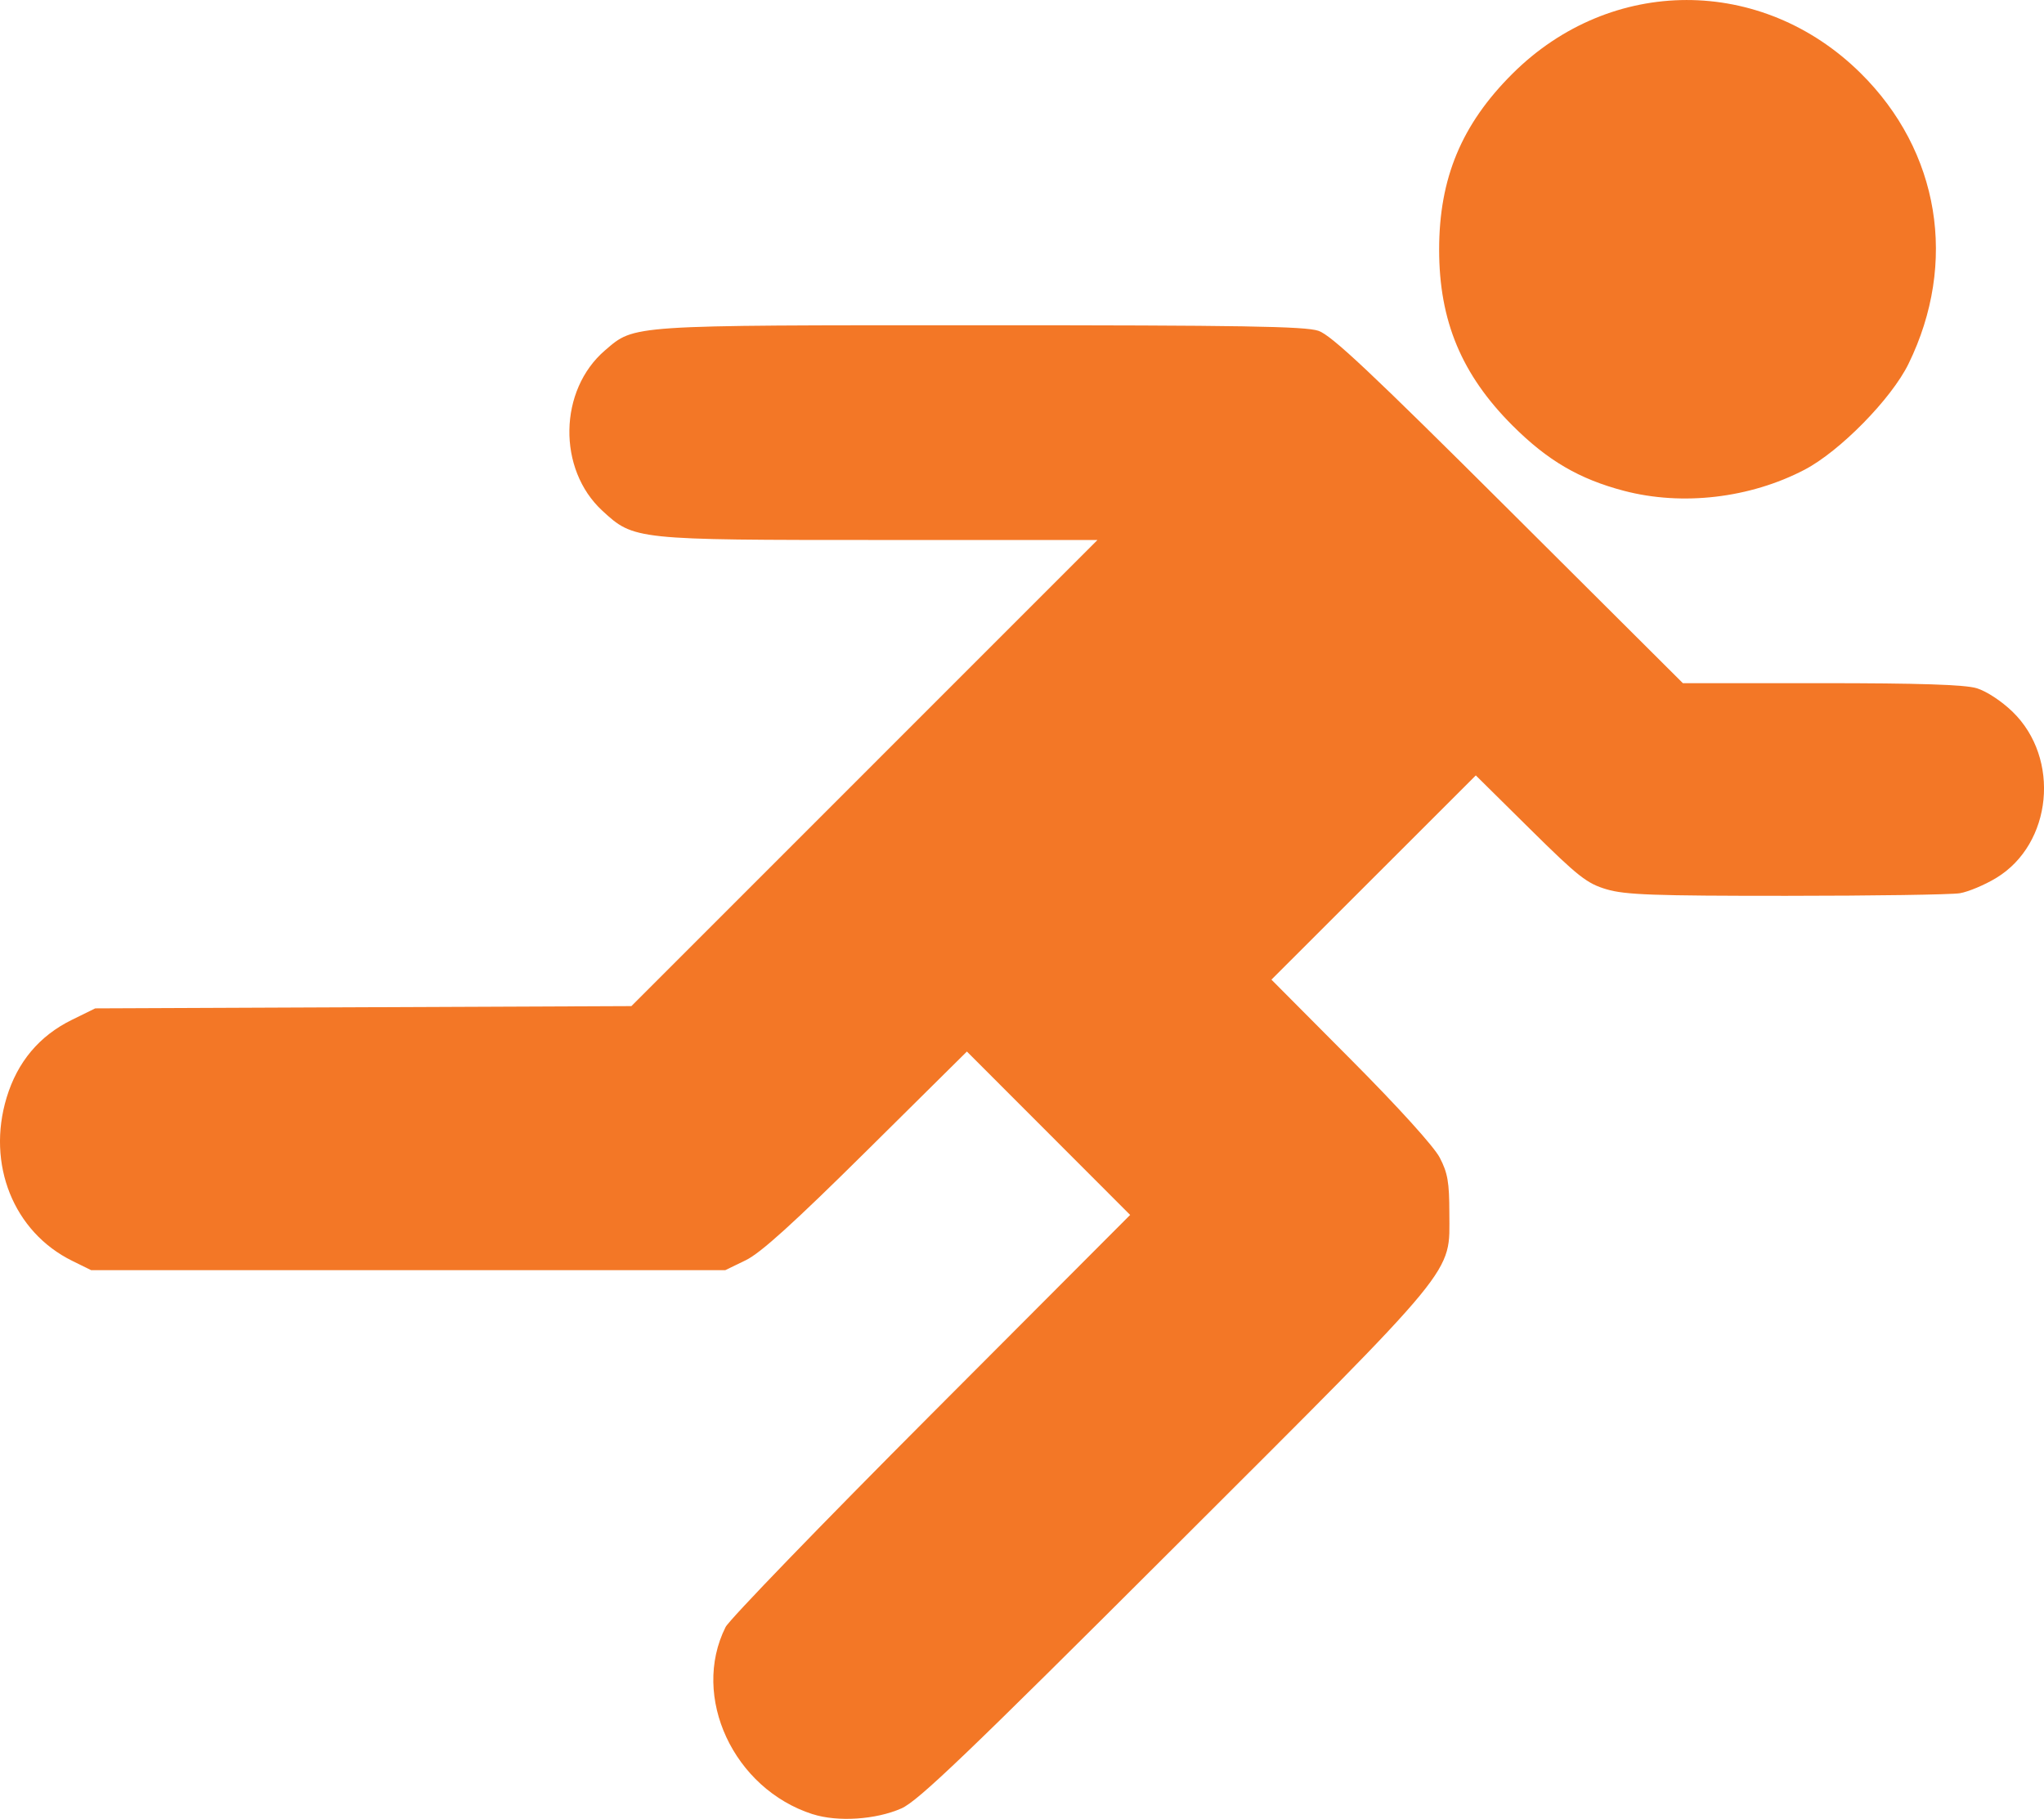
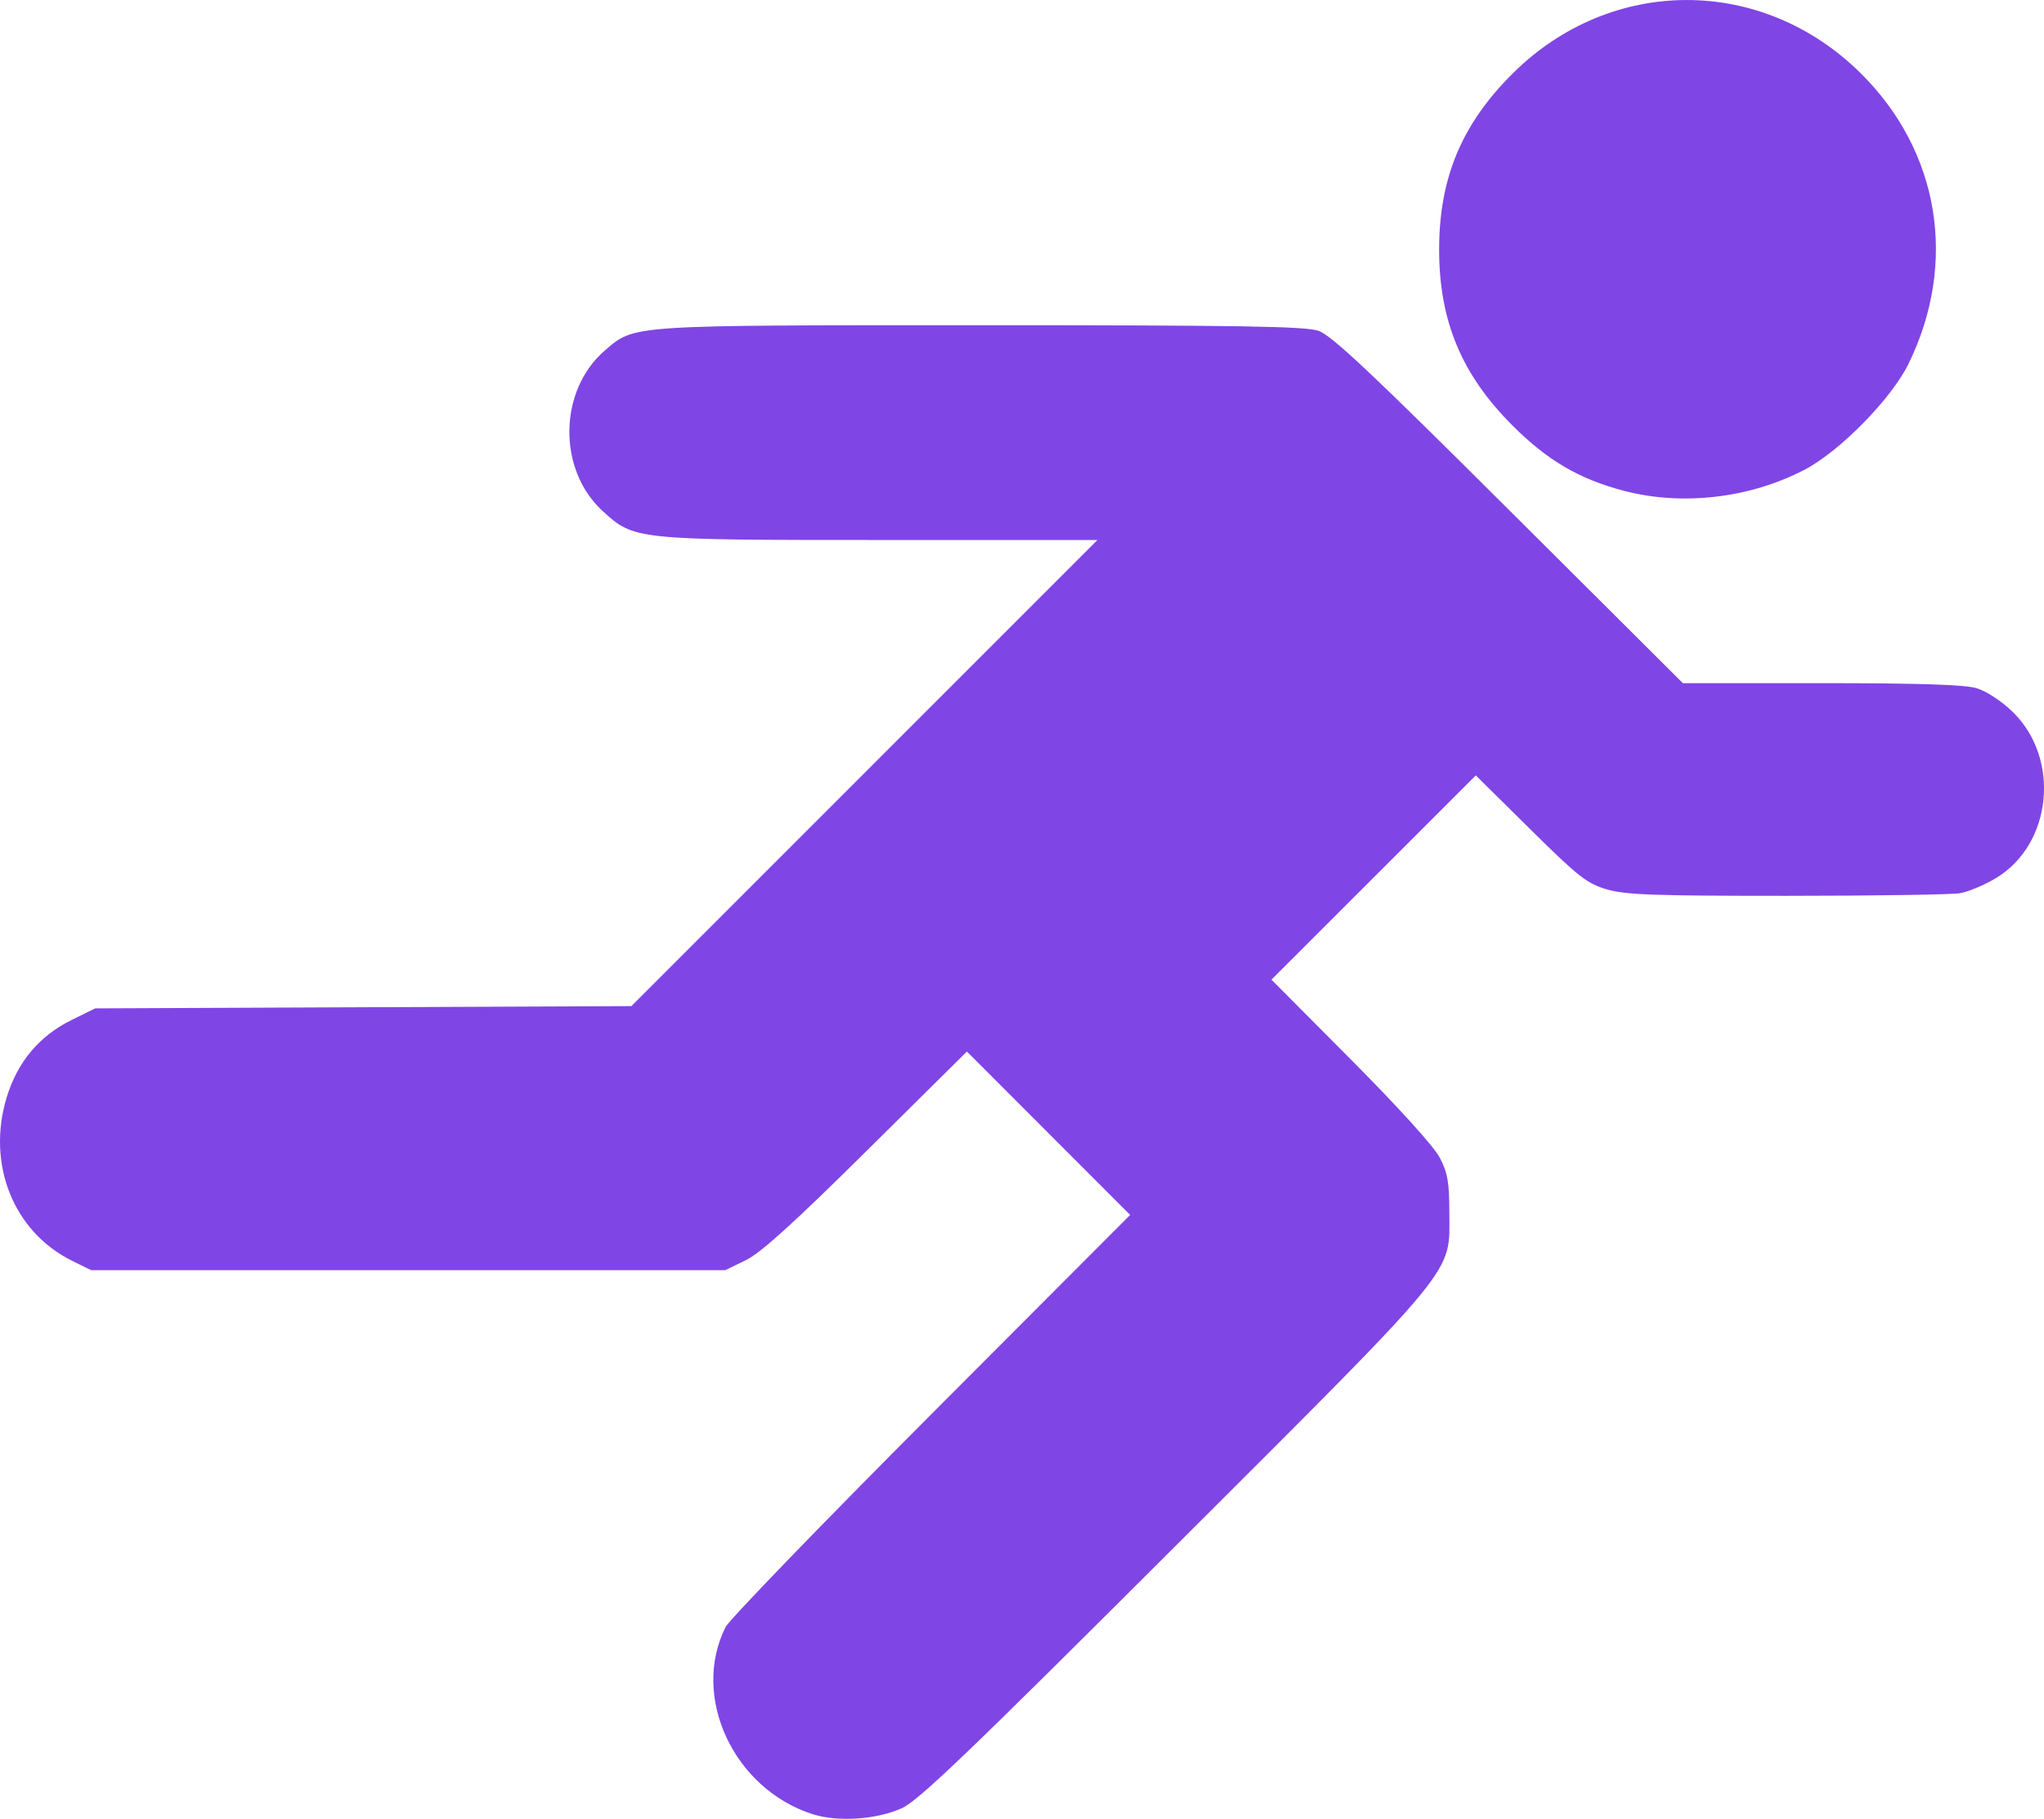
<svg xmlns="http://www.w3.org/2000/svg" width="101.094mm" height="89.968mm" viewBox="0 0 101.094 89.968" version="1.1" id="svg1040">
  <defs id="defs1034" />
  <g id="layer1" transform="translate(2.921949,-8.599537)">
-     <path style="fill:#f37726;fill-opacity:1;stroke-width:0.202" d="M 37.271,98.336 C 33.358,97.08 31.238,92.523 32.964,89.08 c 0.181,-0.362 4.758,-5.097 10.17,-10.522 l 9.84,-9.864 -4.037,-4.041 -4.037,-4.041 -4.964,4.917 c -3.616,3.581 -5.239,5.05 -5.976,5.407 l -1.012,0.491 H 17.268 1.587 L 0.65,70.965 C -2.251,69.536 -3.595,66.186 -2.593,62.885 c 0.535,-1.762 1.617,-3.05 3.225,-3.84 l 1.156,-0.568 13.259,-0.056 13.259,-0.056 11.526,-11.528 11.526,-11.528 H 40.623 c -12.146,0 -12.189,-0.005 -13.753,-1.446 -2.23,-2.055 -2.163,-5.971 0.136,-7.938 1.475,-1.263 1.111,-1.238 18.589,-1.238 12.899,0 16.035,0.052 16.693,0.276 0.642,0.219 2.591,2.051 9.416,8.852 l 8.607,8.576 h 6.848 c 4.837,0 7.092,0.073 7.68,0.249 0.481,0.144 1.23,0.635 1.776,1.163 2.383,2.307 1.969,6.54 -0.805,8.222 -0.572,0.347 -1.383,0.687 -1.802,0.757 -0.419,0.069 -4.274,0.127 -8.566,0.128 -6.57,0.002 -7.977,-0.049 -8.903,-0.322 -0.976,-0.288 -1.4,-0.622 -3.784,-2.979 l -2.685,-2.655 -5.054,5.051 -5.054,5.051 3.926,3.947 c 2.365,2.378 4.114,4.309 4.399,4.858 0.393,0.756 0.473,1.219 0.474,2.732 0.003,3.084 0.621,2.332 -13.598,16.531 -10.274,10.26 -12.68,12.563 -13.501,12.925 -1.267,0.559 -3.156,0.681 -4.39,0.285 z m 40.131,-65.458 c -2.213,-0.58 -3.783,-1.498 -5.513,-3.226 -2.522,-2.519 -3.633,-5.181 -3.633,-8.707 0,-3.531 1.112,-6.197 3.631,-8.704 4.867,-4.844 12.325,-4.855 17.212,-0.026 3.909,3.862 4.819,9.378 2.372,14.381 -0.846,1.73 -3.395,4.326 -5.144,5.239 -2.697,1.407 -6.043,1.799 -8.925,1.043 z" id="path1000" />
+     <path style="fill:#8045e5;fill-opacity:1;stroke-width:0.202" d="M 37.271,98.336 C 33.358,97.08 31.238,92.523 32.964,89.08 c 0.181,-0.362 4.758,-5.097 10.17,-10.522 l 9.84,-9.864 -4.037,-4.041 -4.037,-4.041 -4.964,4.917 c -3.616,3.581 -5.239,5.05 -5.976,5.407 l -1.012,0.491 H 17.268 1.587 L 0.65,70.965 C -2.251,69.536 -3.595,66.186 -2.593,62.885 c 0.535,-1.762 1.617,-3.05 3.225,-3.84 l 1.156,-0.568 13.259,-0.056 13.259,-0.056 11.526,-11.528 11.526,-11.528 H 40.623 c -12.146,0 -12.189,-0.005 -13.753,-1.446 -2.23,-2.055 -2.163,-5.971 0.136,-7.938 1.475,-1.263 1.111,-1.238 18.589,-1.238 12.899,0 16.035,0.052 16.693,0.276 0.642,0.219 2.591,2.051 9.416,8.852 l 8.607,8.576 h 6.848 c 4.837,0 7.092,0.073 7.68,0.249 0.481,0.144 1.23,0.635 1.776,1.163 2.383,2.307 1.969,6.54 -0.805,8.222 -0.572,0.347 -1.383,0.687 -1.802,0.757 -0.419,0.069 -4.274,0.127 -8.566,0.128 -6.57,0.002 -7.977,-0.049 -8.903,-0.322 -0.976,-0.288 -1.4,-0.622 -3.784,-2.979 l -2.685,-2.655 -5.054,5.051 -5.054,5.051 3.926,3.947 c 2.365,2.378 4.114,4.309 4.399,4.858 0.393,0.756 0.473,1.219 0.474,2.732 0.003,3.084 0.621,2.332 -13.598,16.531 -10.274,10.26 -12.68,12.563 -13.501,12.925 -1.267,0.559 -3.156,0.681 -4.39,0.285 z m 40.131,-65.458 c -2.213,-0.58 -3.783,-1.498 -5.513,-3.226 -2.522,-2.519 -3.633,-5.181 -3.633,-8.707 0,-3.531 1.112,-6.197 3.631,-8.704 4.867,-4.844 12.325,-4.855 17.212,-0.026 3.909,3.862 4.819,9.378 2.372,14.381 -0.846,1.73 -3.395,4.326 -5.144,5.239 -2.697,1.407 -6.043,1.799 -8.925,1.043 z" id="path1000" />
  </g>
</svg>
